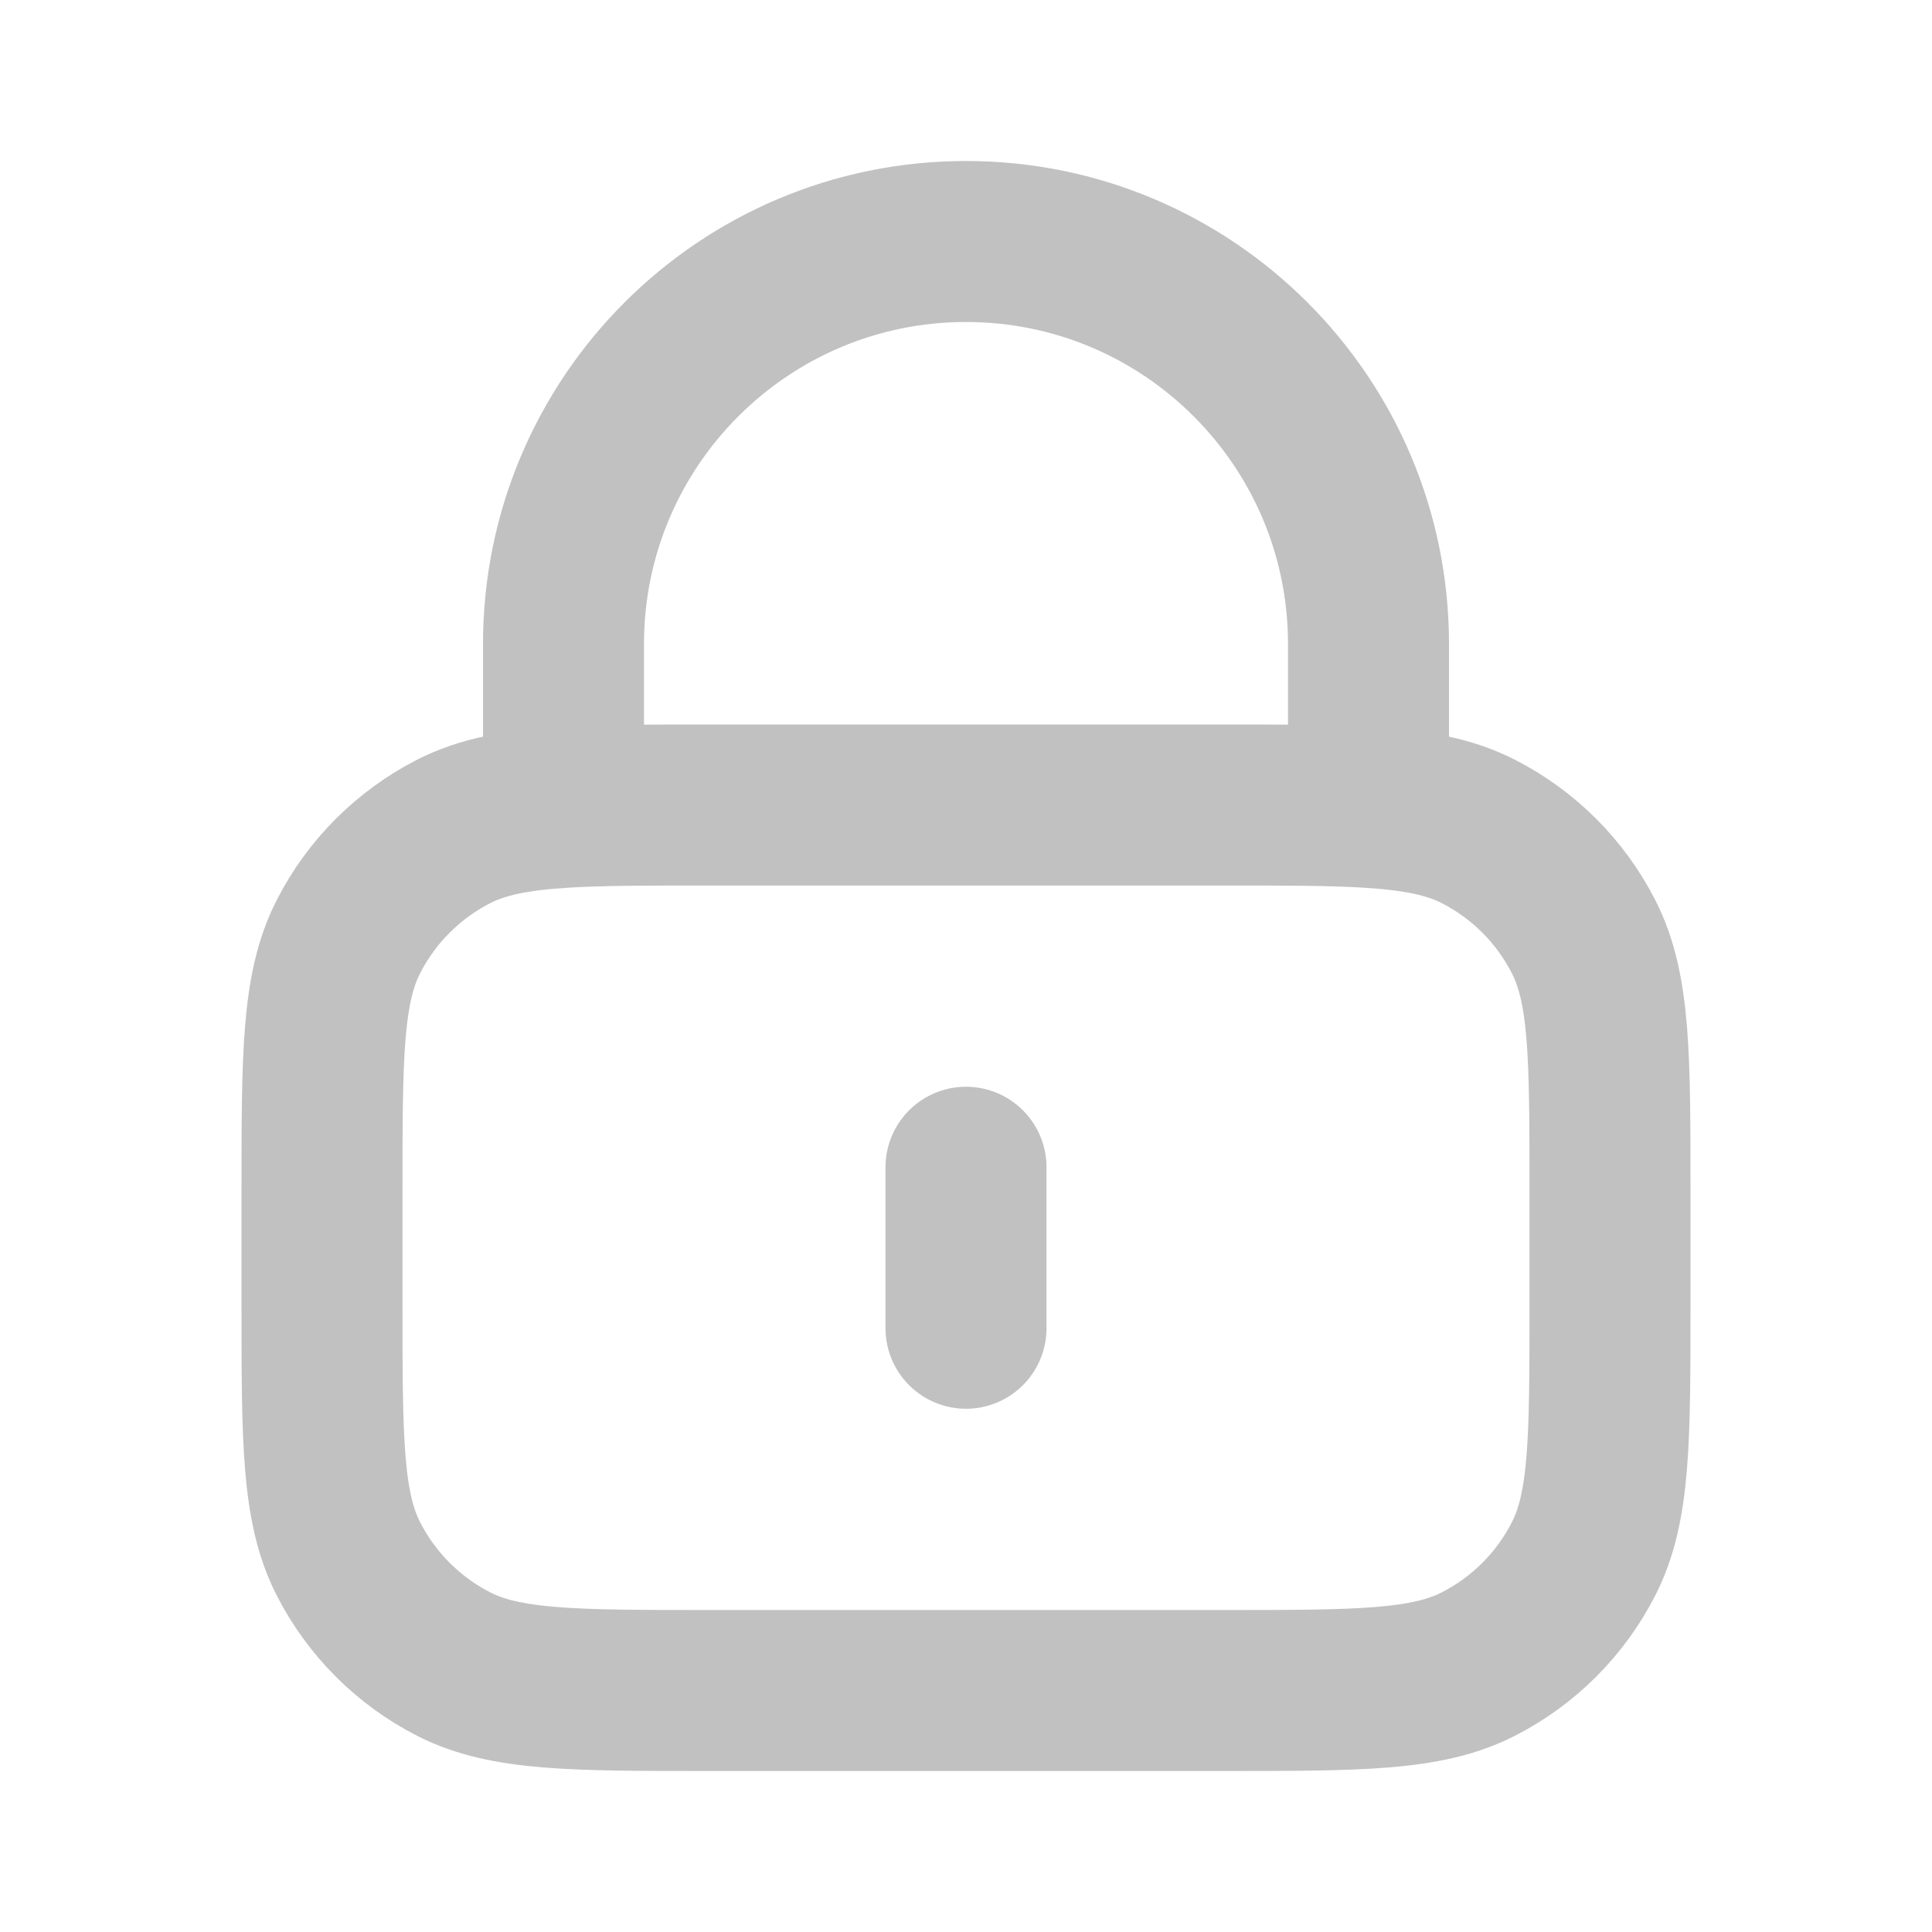
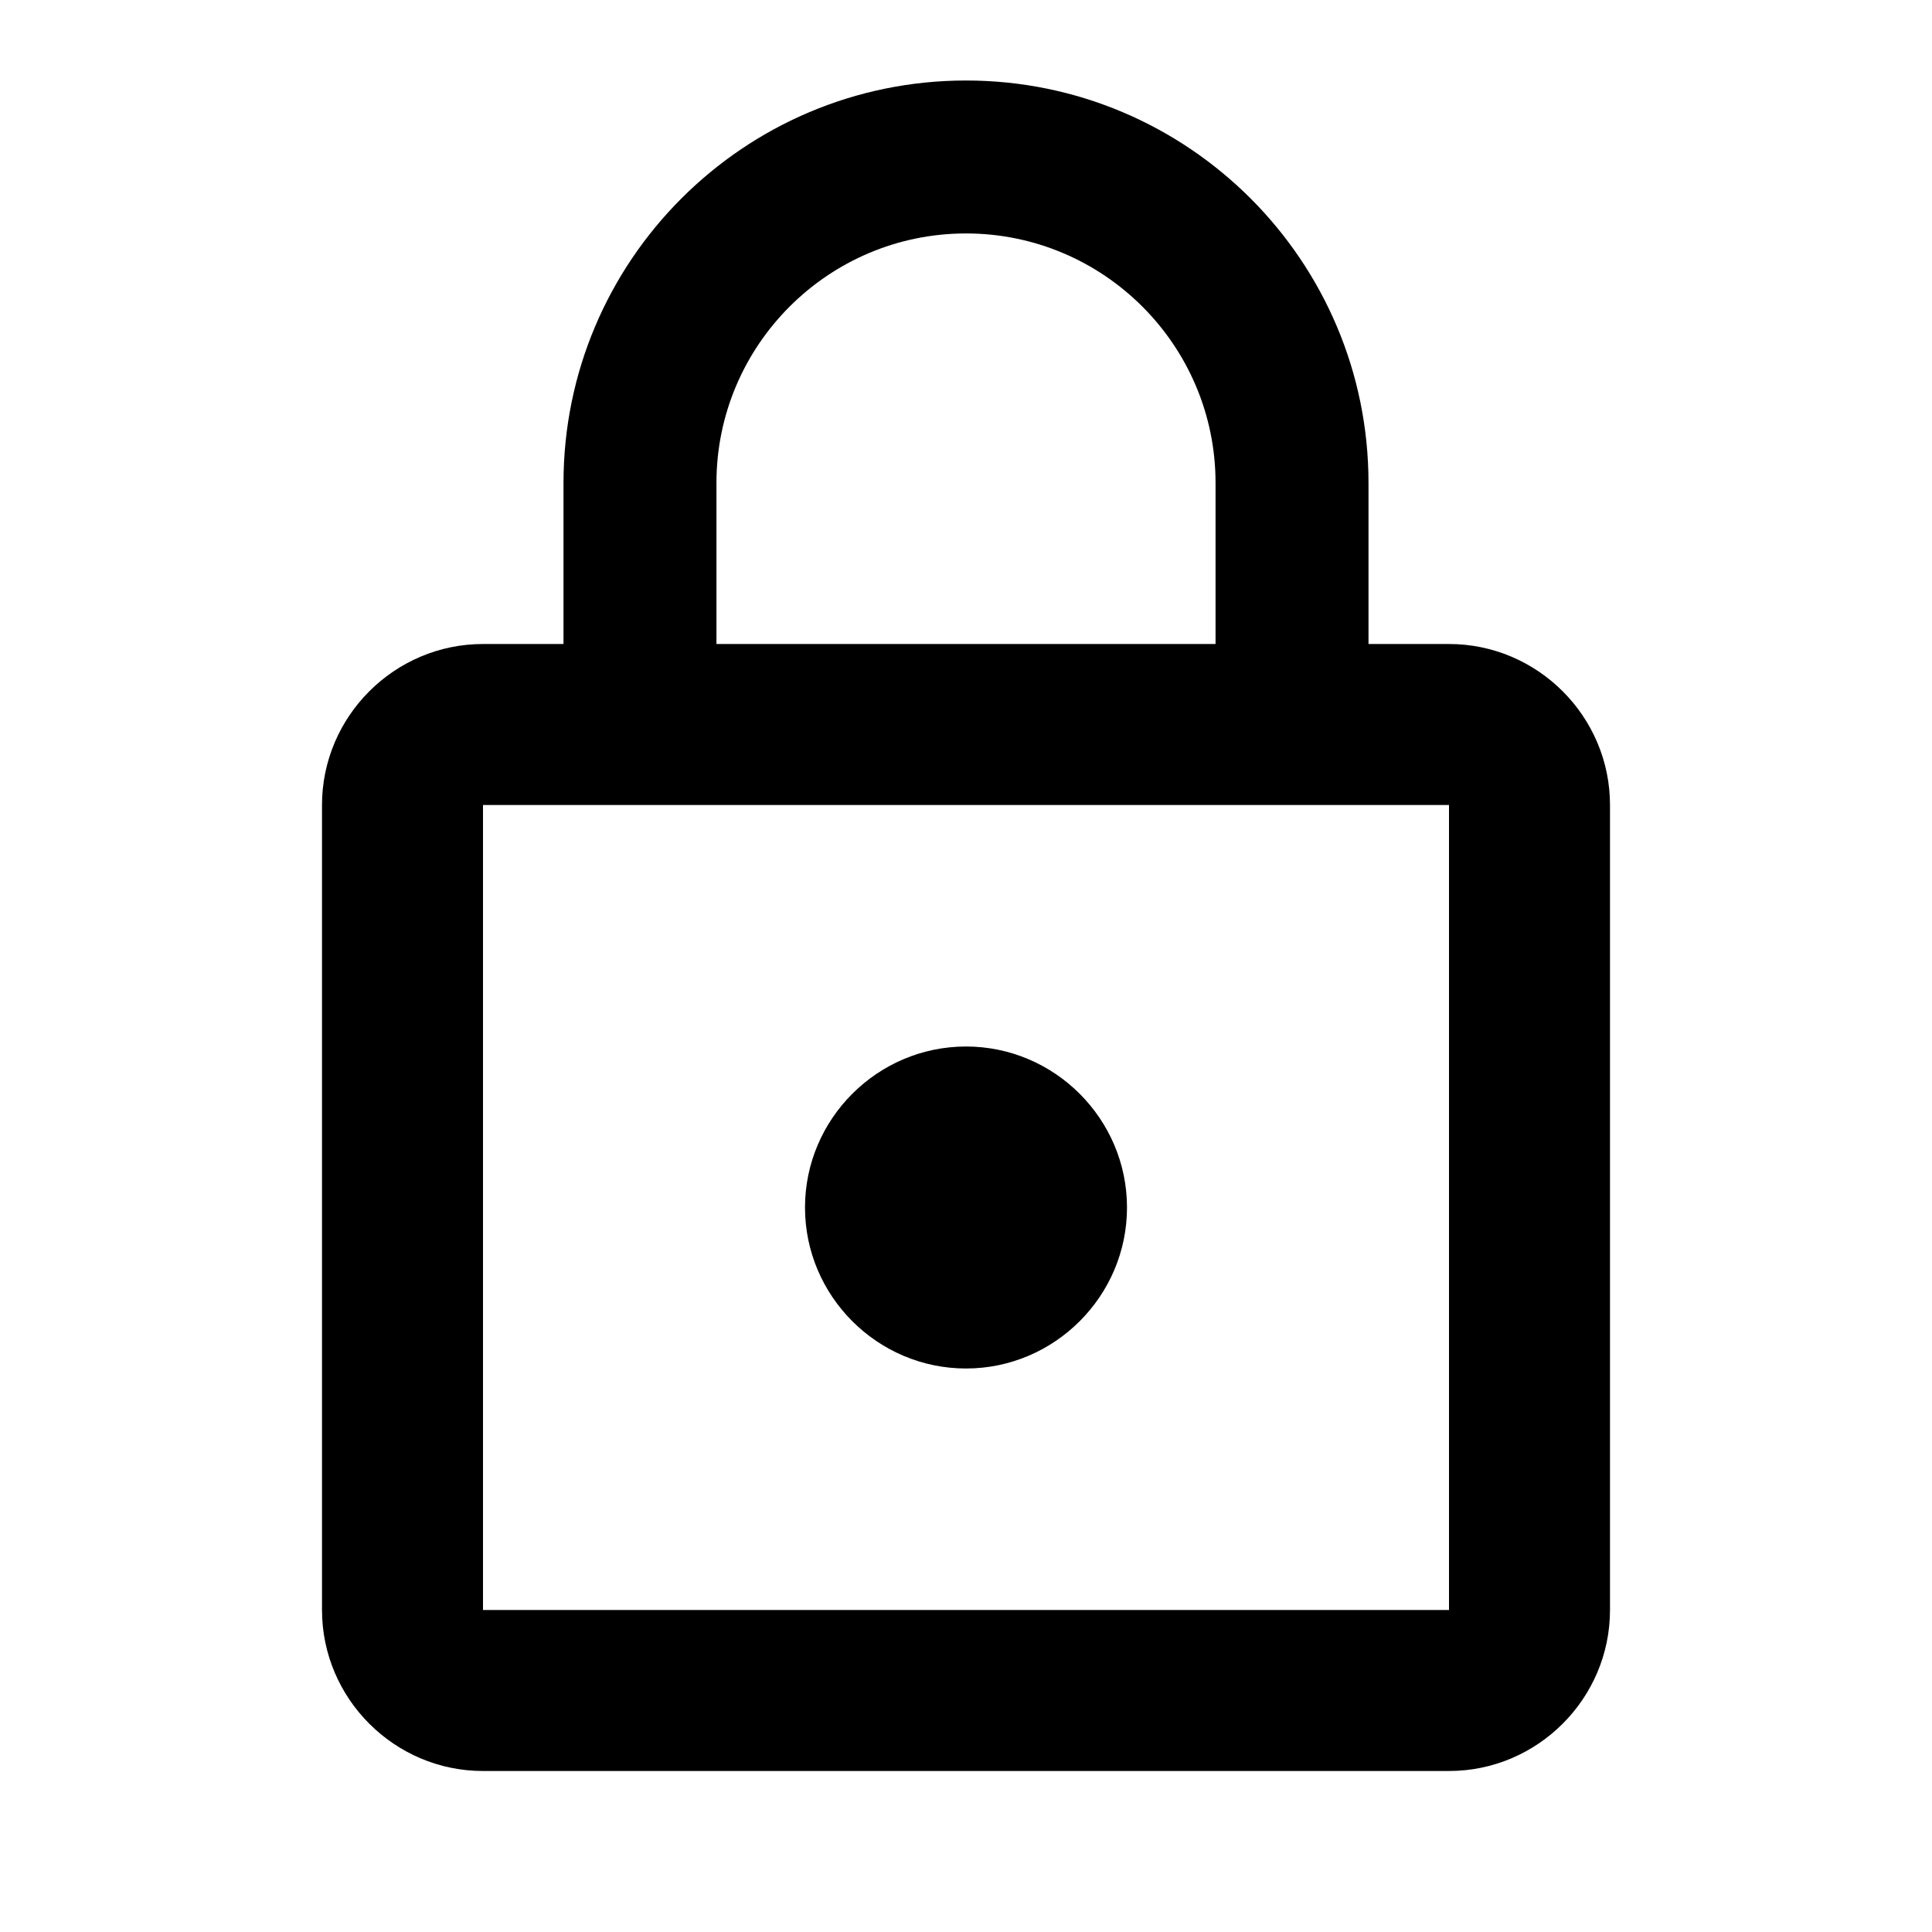
- <svg xmlns="http://www.w3.org/2000/svg" width="800px" height="800px" viewBox="0 0 24 24" fill="none">
-   <g id="SVGRepo_bgCarrier" stroke-width="0" />
-   <g id="SVGRepo_tracerCarrier" stroke-linecap="round" stroke-linejoin="round" />
-   <g id="SVGRepo_iconCarrier">
-     <path d="M12 14.5V16.5M7 10.029C7.471 10 8.053 10 8.8 10H15.2C15.947 10 16.529 10 17 10.029M7 10.029C6.412 10.065 5.994 10.146 5.638 10.327C5.074 10.615 4.615 11.073 4.327 11.638C4 12.28 4 13.12 4 14.8V16.2C4 17.88 4 18.72 4.327 19.362C4.615 19.927 5.074 20.385 5.638 20.673C6.28 21 7.12 21 8.8 21H15.2C16.88 21 17.72 21 18.362 20.673C18.927 20.385 19.385 19.927 19.673 19.362C20 18.72 20 17.88 20 16.2V14.8C20 13.12 20 12.28 19.673 11.638C19.385 11.073 18.927 10.615 18.362 10.327C18.006 10.146 17.588 10.065 17 10.029M7 10.029V8C7 5.239 9.239 3 12 3C14.761 3 17 5.239 17 8V10.029" stroke="#c1c1c1" stroke-width="2" stroke-linecap="round" stroke-linejoin="round" />
-   </g>
+ <svg xmlns="http://www.w3.org/2000/svg" xmlns:xlink="http://www.w3.org/1999/xlink" height="48" viewBox="0 0 48 48" width="48">
+   <defs>
+     <path d="M0 0h48v48H0V0z" id="a" />
+   </defs>
+   <clipPath id="b">
+     <use overflow="visible" xlink:href="#a" />
+   </clipPath>
+   <path clip-path="url(#b)" d="M24 34c2.2 0 4-1.8 4-4s-1.8-4-4-4-4 1.8-4 4 1.8 4 4 4zm12-18h-2v-4c0-5.52-4.48-10-10-10S14 6.48 14 12v4h-2c-2.2 0-4 1.8-4 4v20c0 2.2 1.8 4 4 4h24c2.2 0 4-1.8 4-4V20c0-2.2-1.8-4-4-4zm-18.2-4c0-3.42 2.78-6.2 6.2-6.2s6.2 2.78 6.2 6.2v4H17.8v-4zM36 40H12V20h24v20z" />
</svg>
